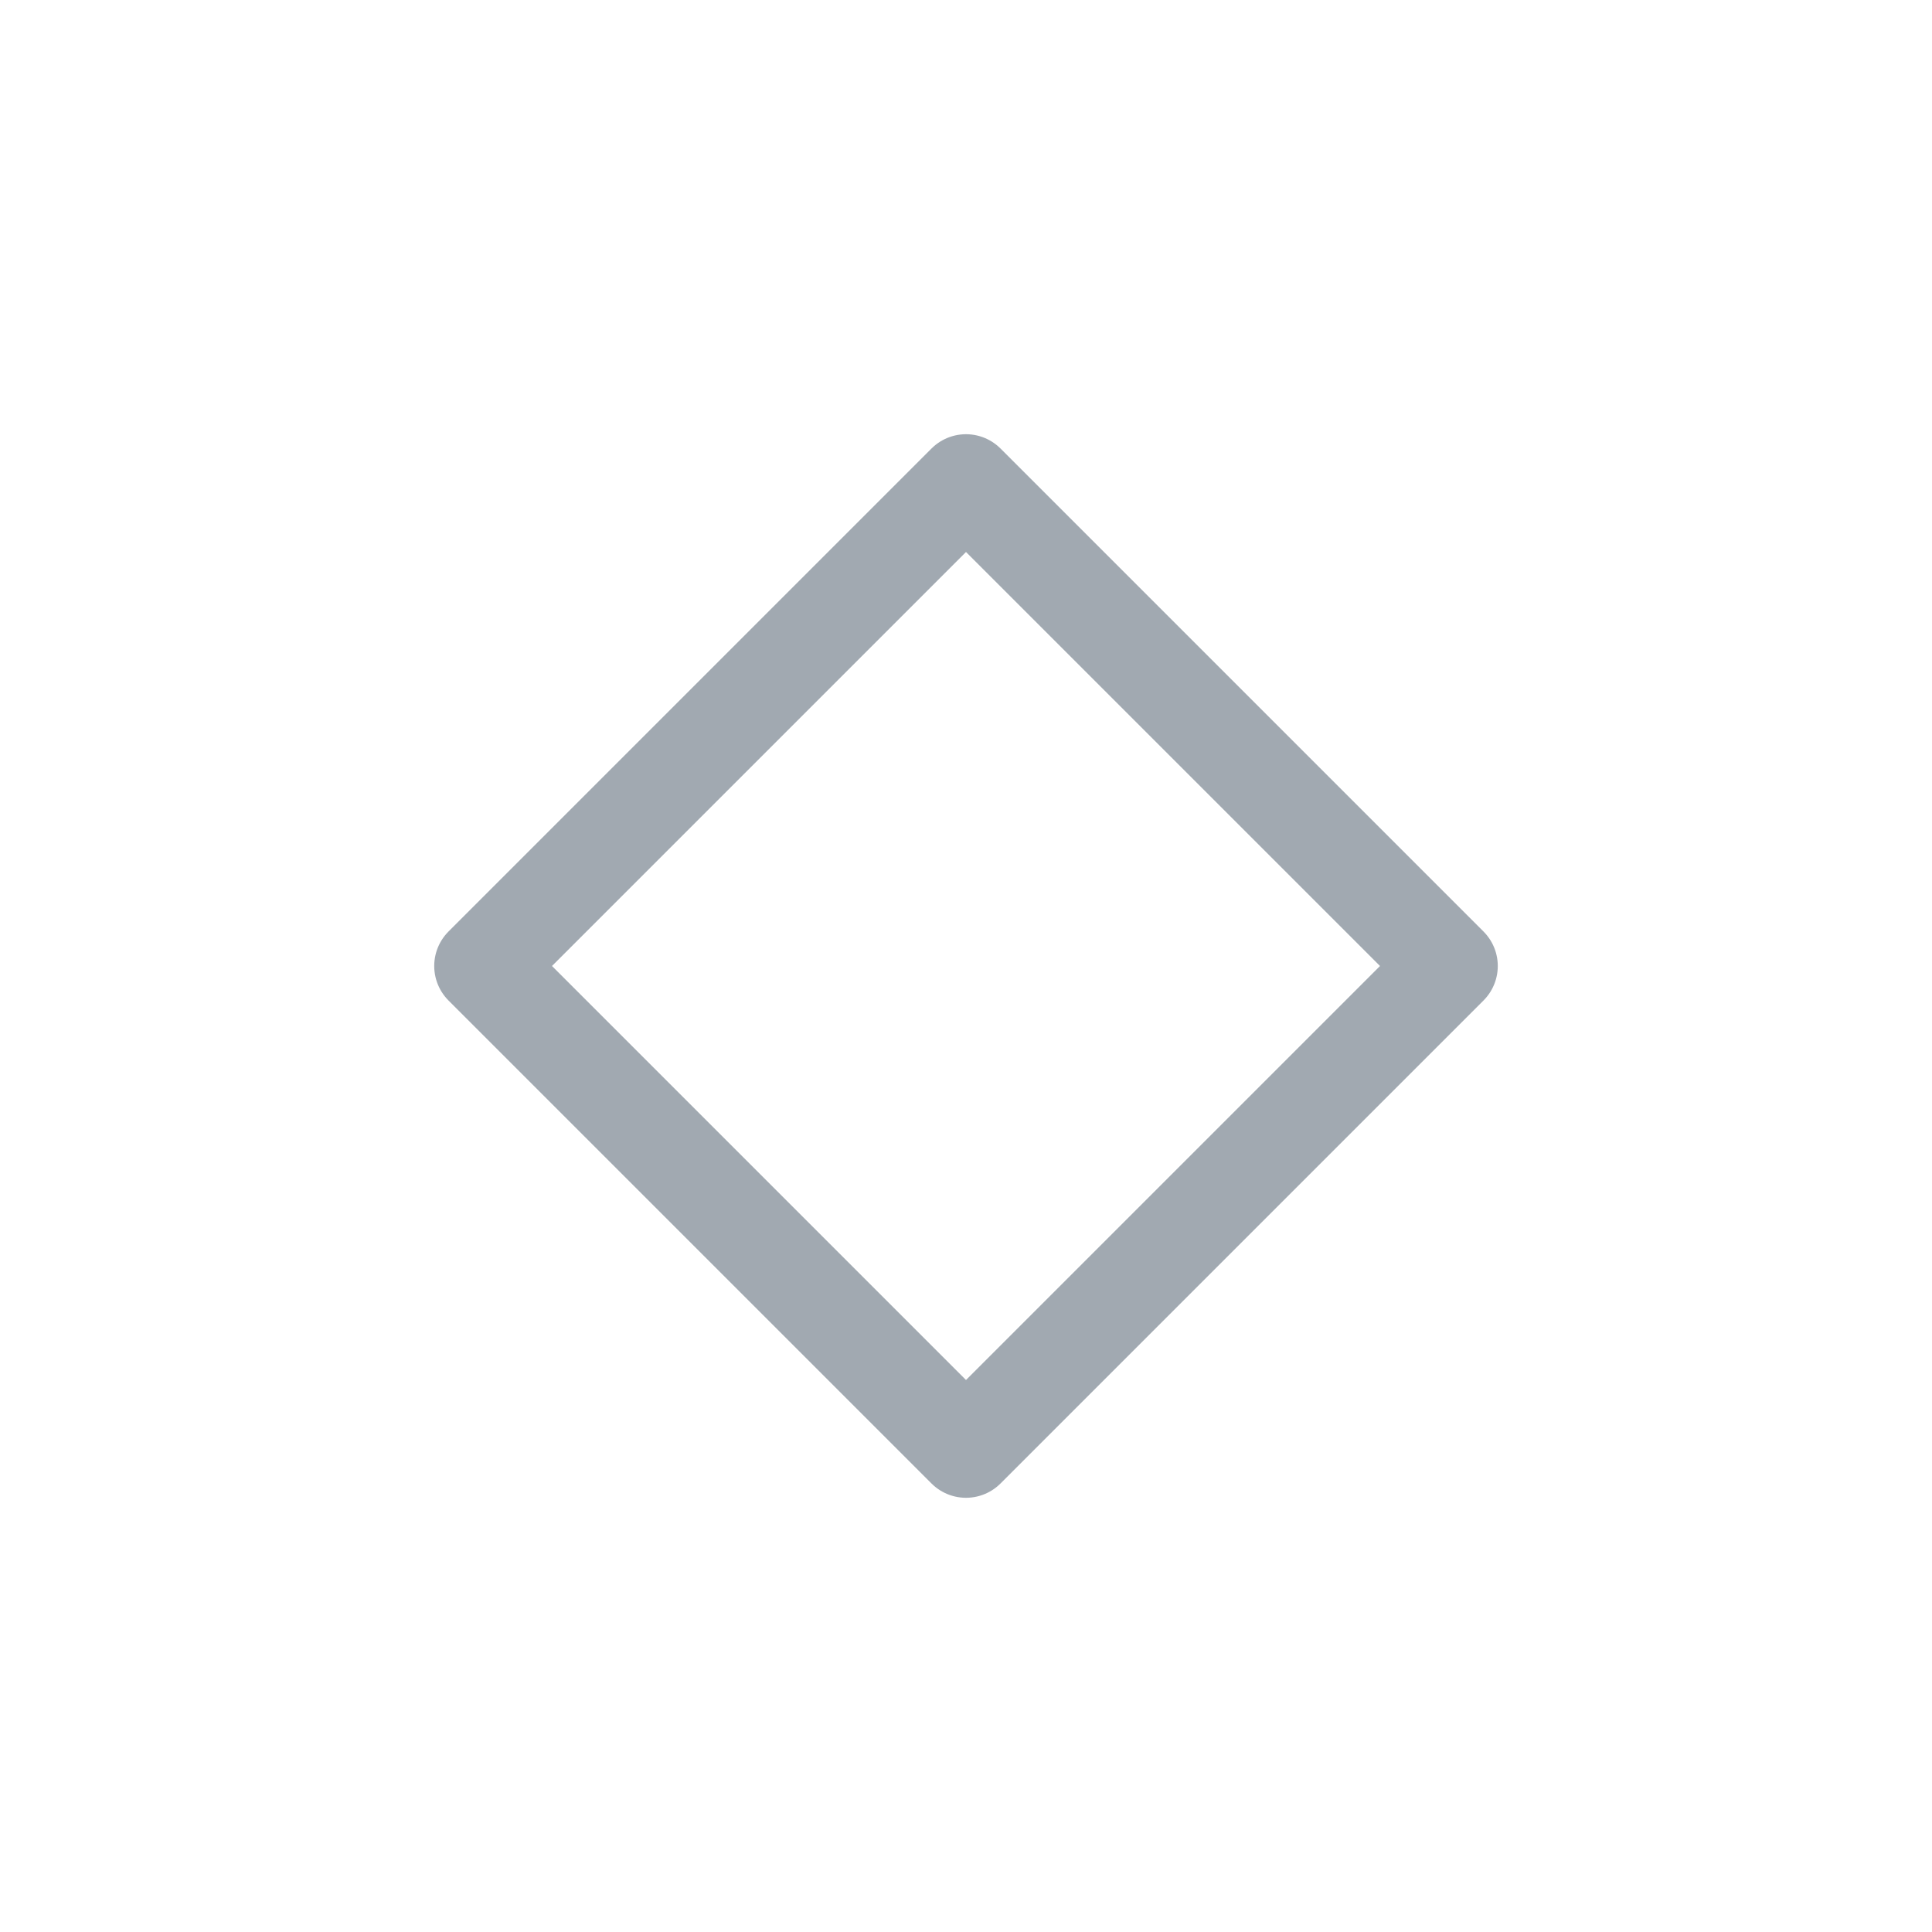
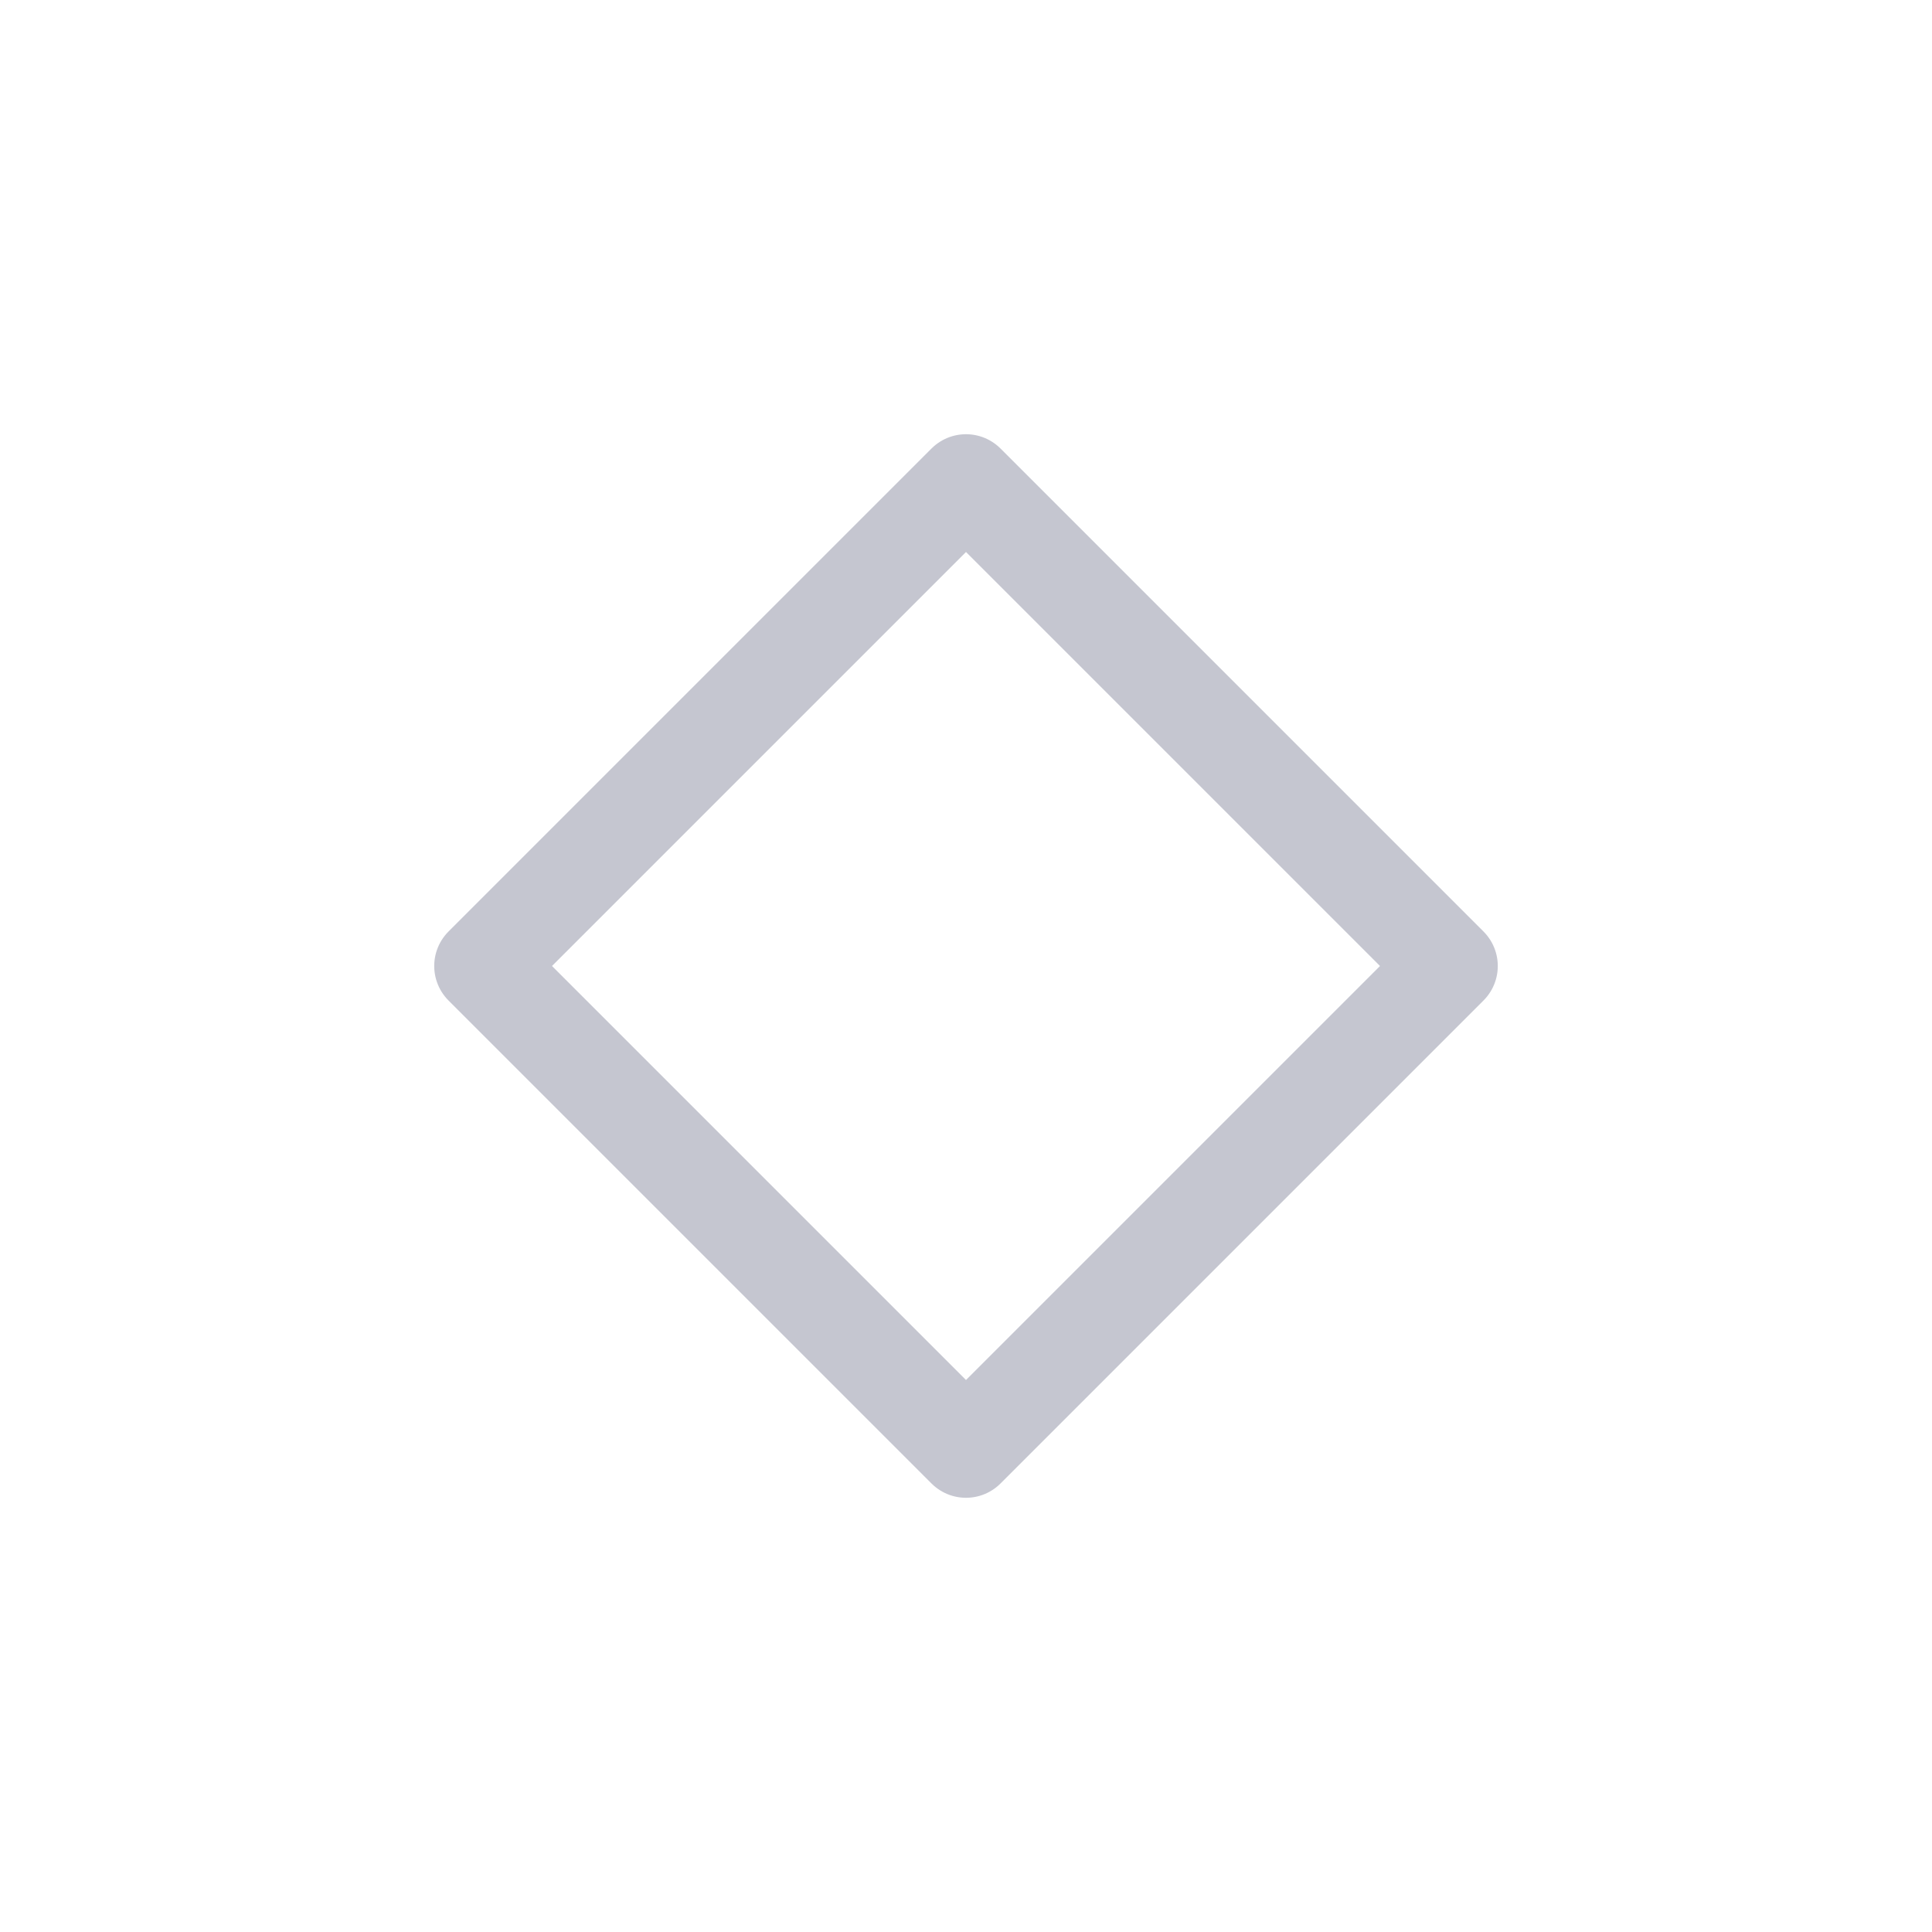
<svg xmlns="http://www.w3.org/2000/svg" viewBox="0 0 50 50" version="1.2" baseProfile="tiny">
  <defs>
</defs>
  <g fill="none" stroke="black" stroke-width="1" fill-rule="evenodd" stroke-linecap="square" stroke-linejoin="bevel">
    <g fill="none" stroke="#000000" stroke-opacity="1" stroke-width="1" stroke-linecap="square" stroke-linejoin="bevel" transform="matrix(1,0,0,1,0,0)" font-family="Sans Serif" font-size="9" font-weight="400" font-style="normal">
</g>
-     <g fill="none" stroke="#a1a9b1" stroke-opacity="1" stroke-width="1.01" stroke-linecap="round" stroke-linejoin="round" transform="matrix(2.5,0,0,2.5,2.5,2.5)" font-family="Sans Serif" font-size="9" font-weight="400" font-style="normal">
+     <g fill="none" stroke="#c5c6d0" stroke-opacity="1" stroke-width="1.01" stroke-linecap="round" stroke-linejoin="round" transform="matrix(2.5,0,0,2.5,2.5,2.5)" font-family="Sans Serif" font-size="9" font-weight="400" font-style="normal">
      <polygon fill-rule="evenodd" vector-effect="none" points="4,9 9,4 14,9 9,14 " />
    </g>
    <g fill="none" stroke="#000000" stroke-opacity="1" stroke-width="1" stroke-linecap="square" stroke-linejoin="bevel" transform="matrix(1,0,0,1,0,0)" font-family="Sans Serif" font-size="9" font-weight="400" font-style="normal">
</g>
  </g>
</svg>
